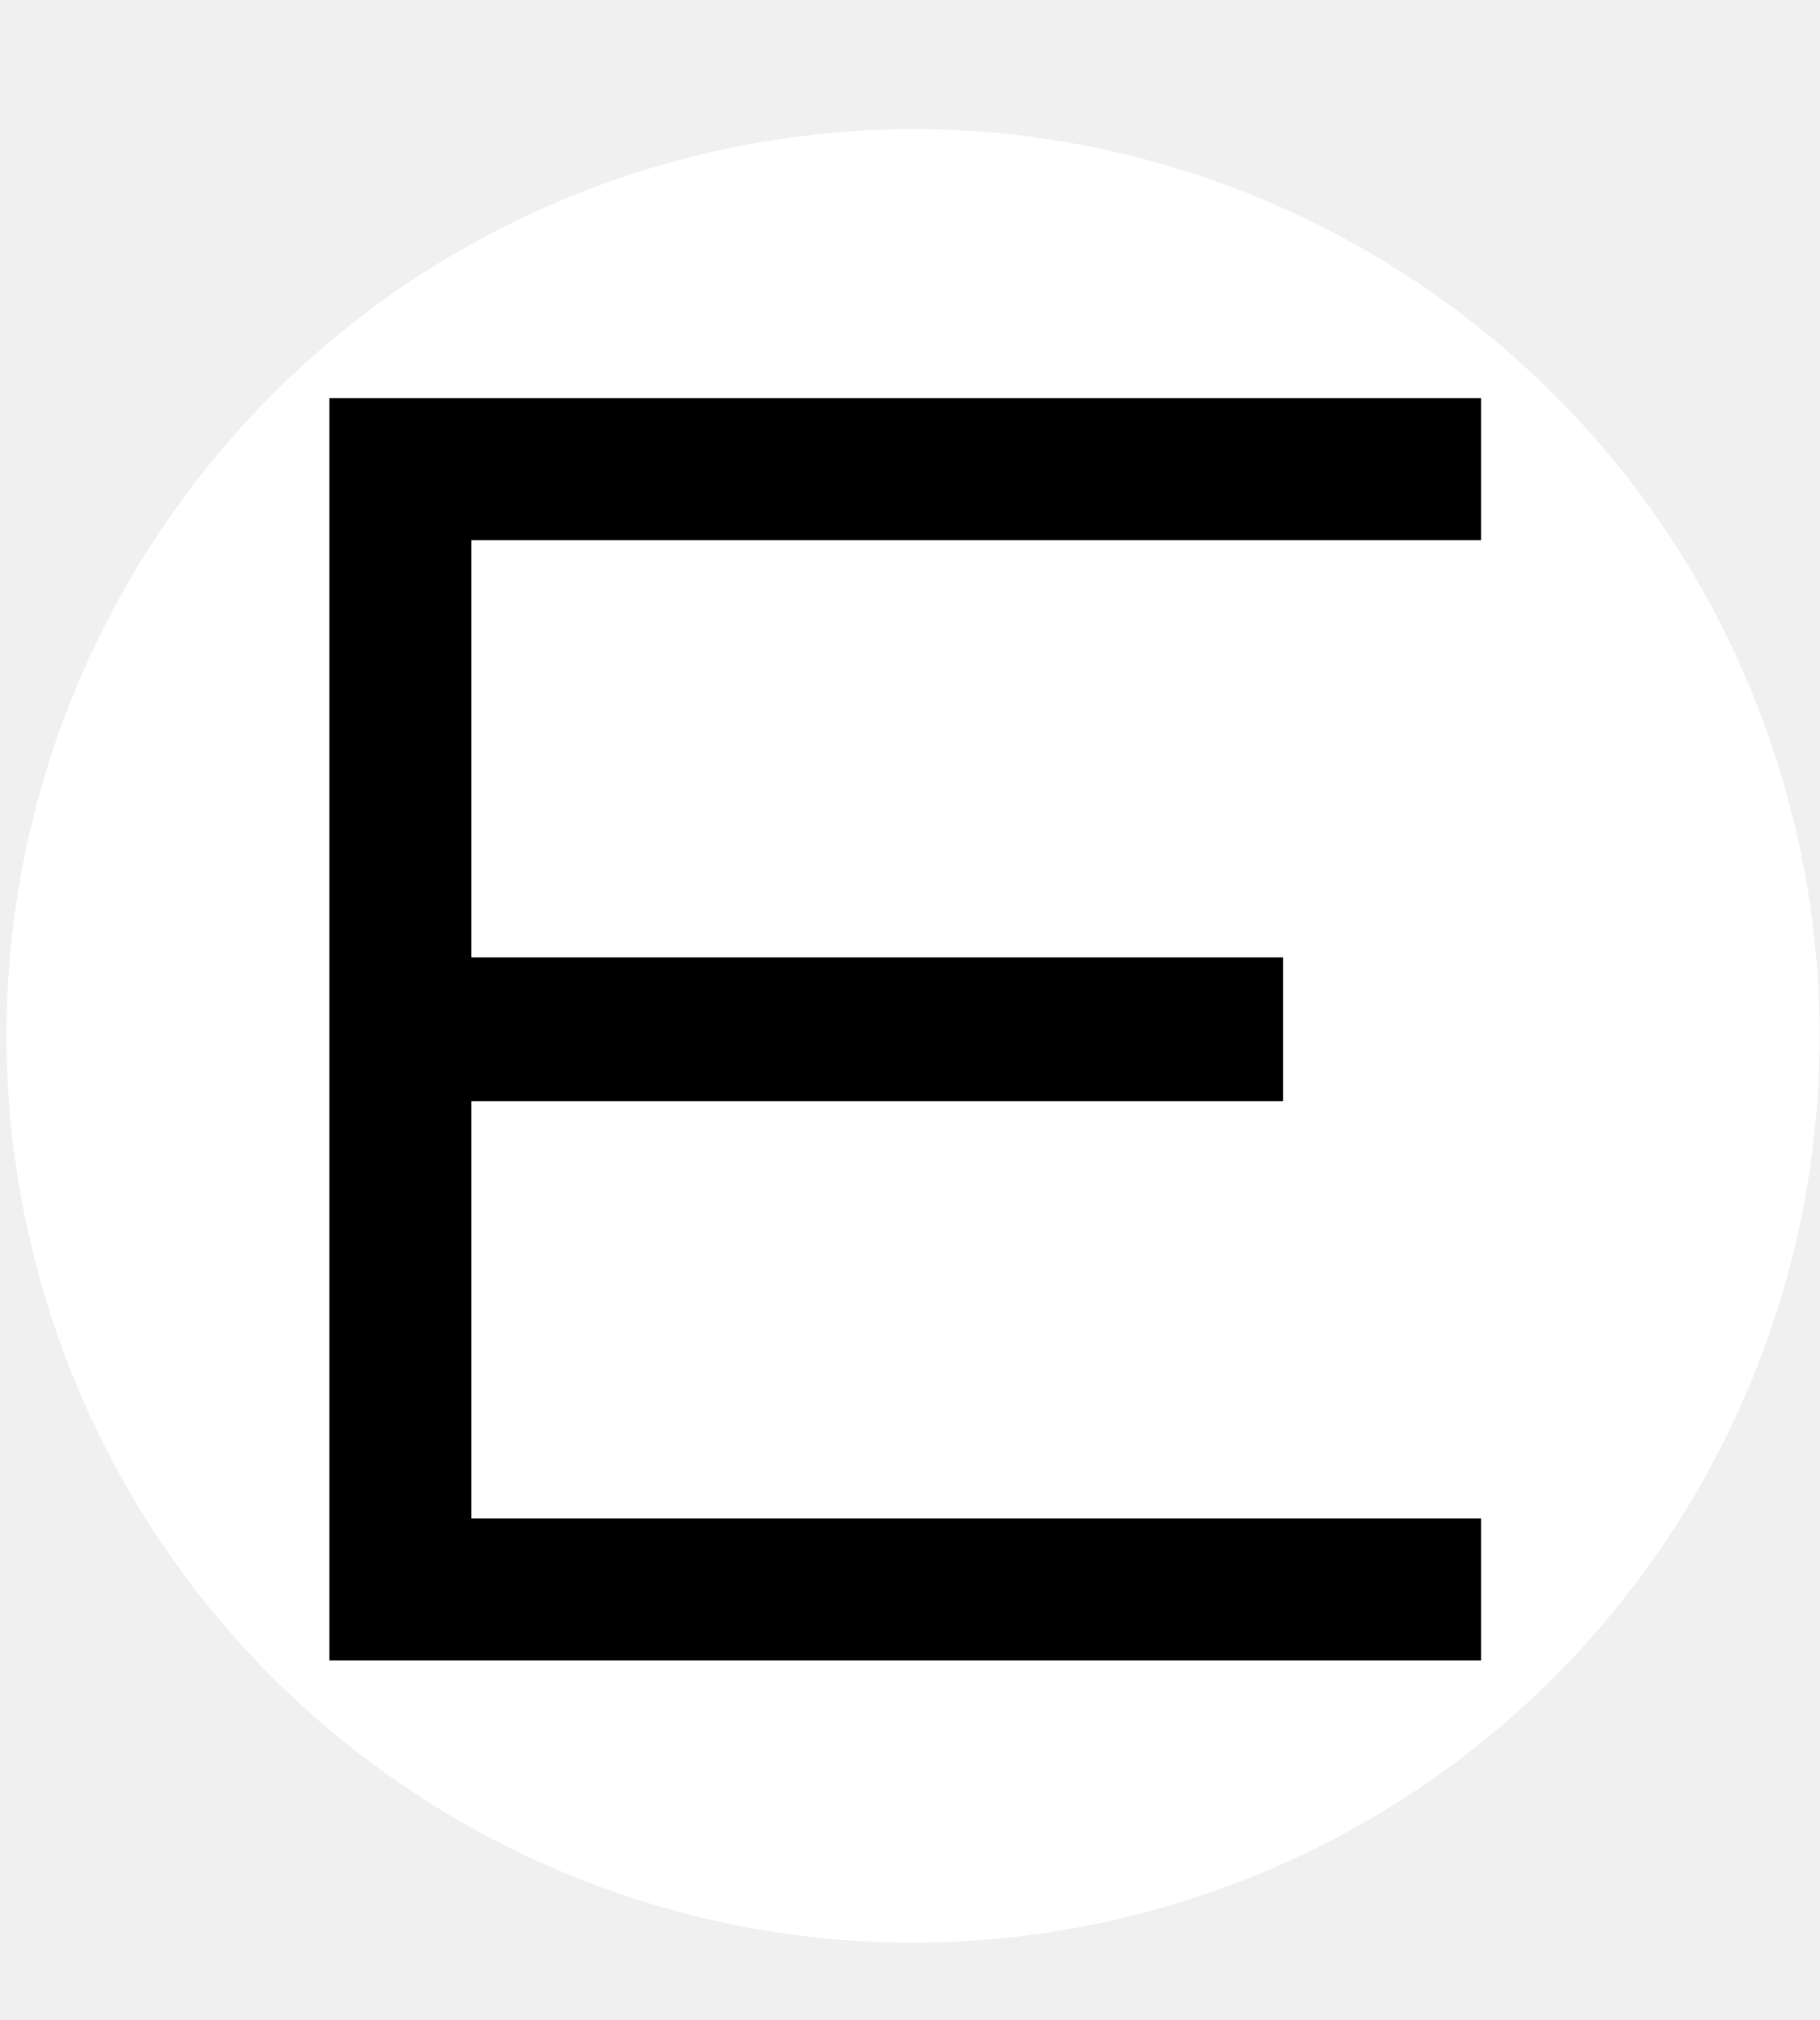
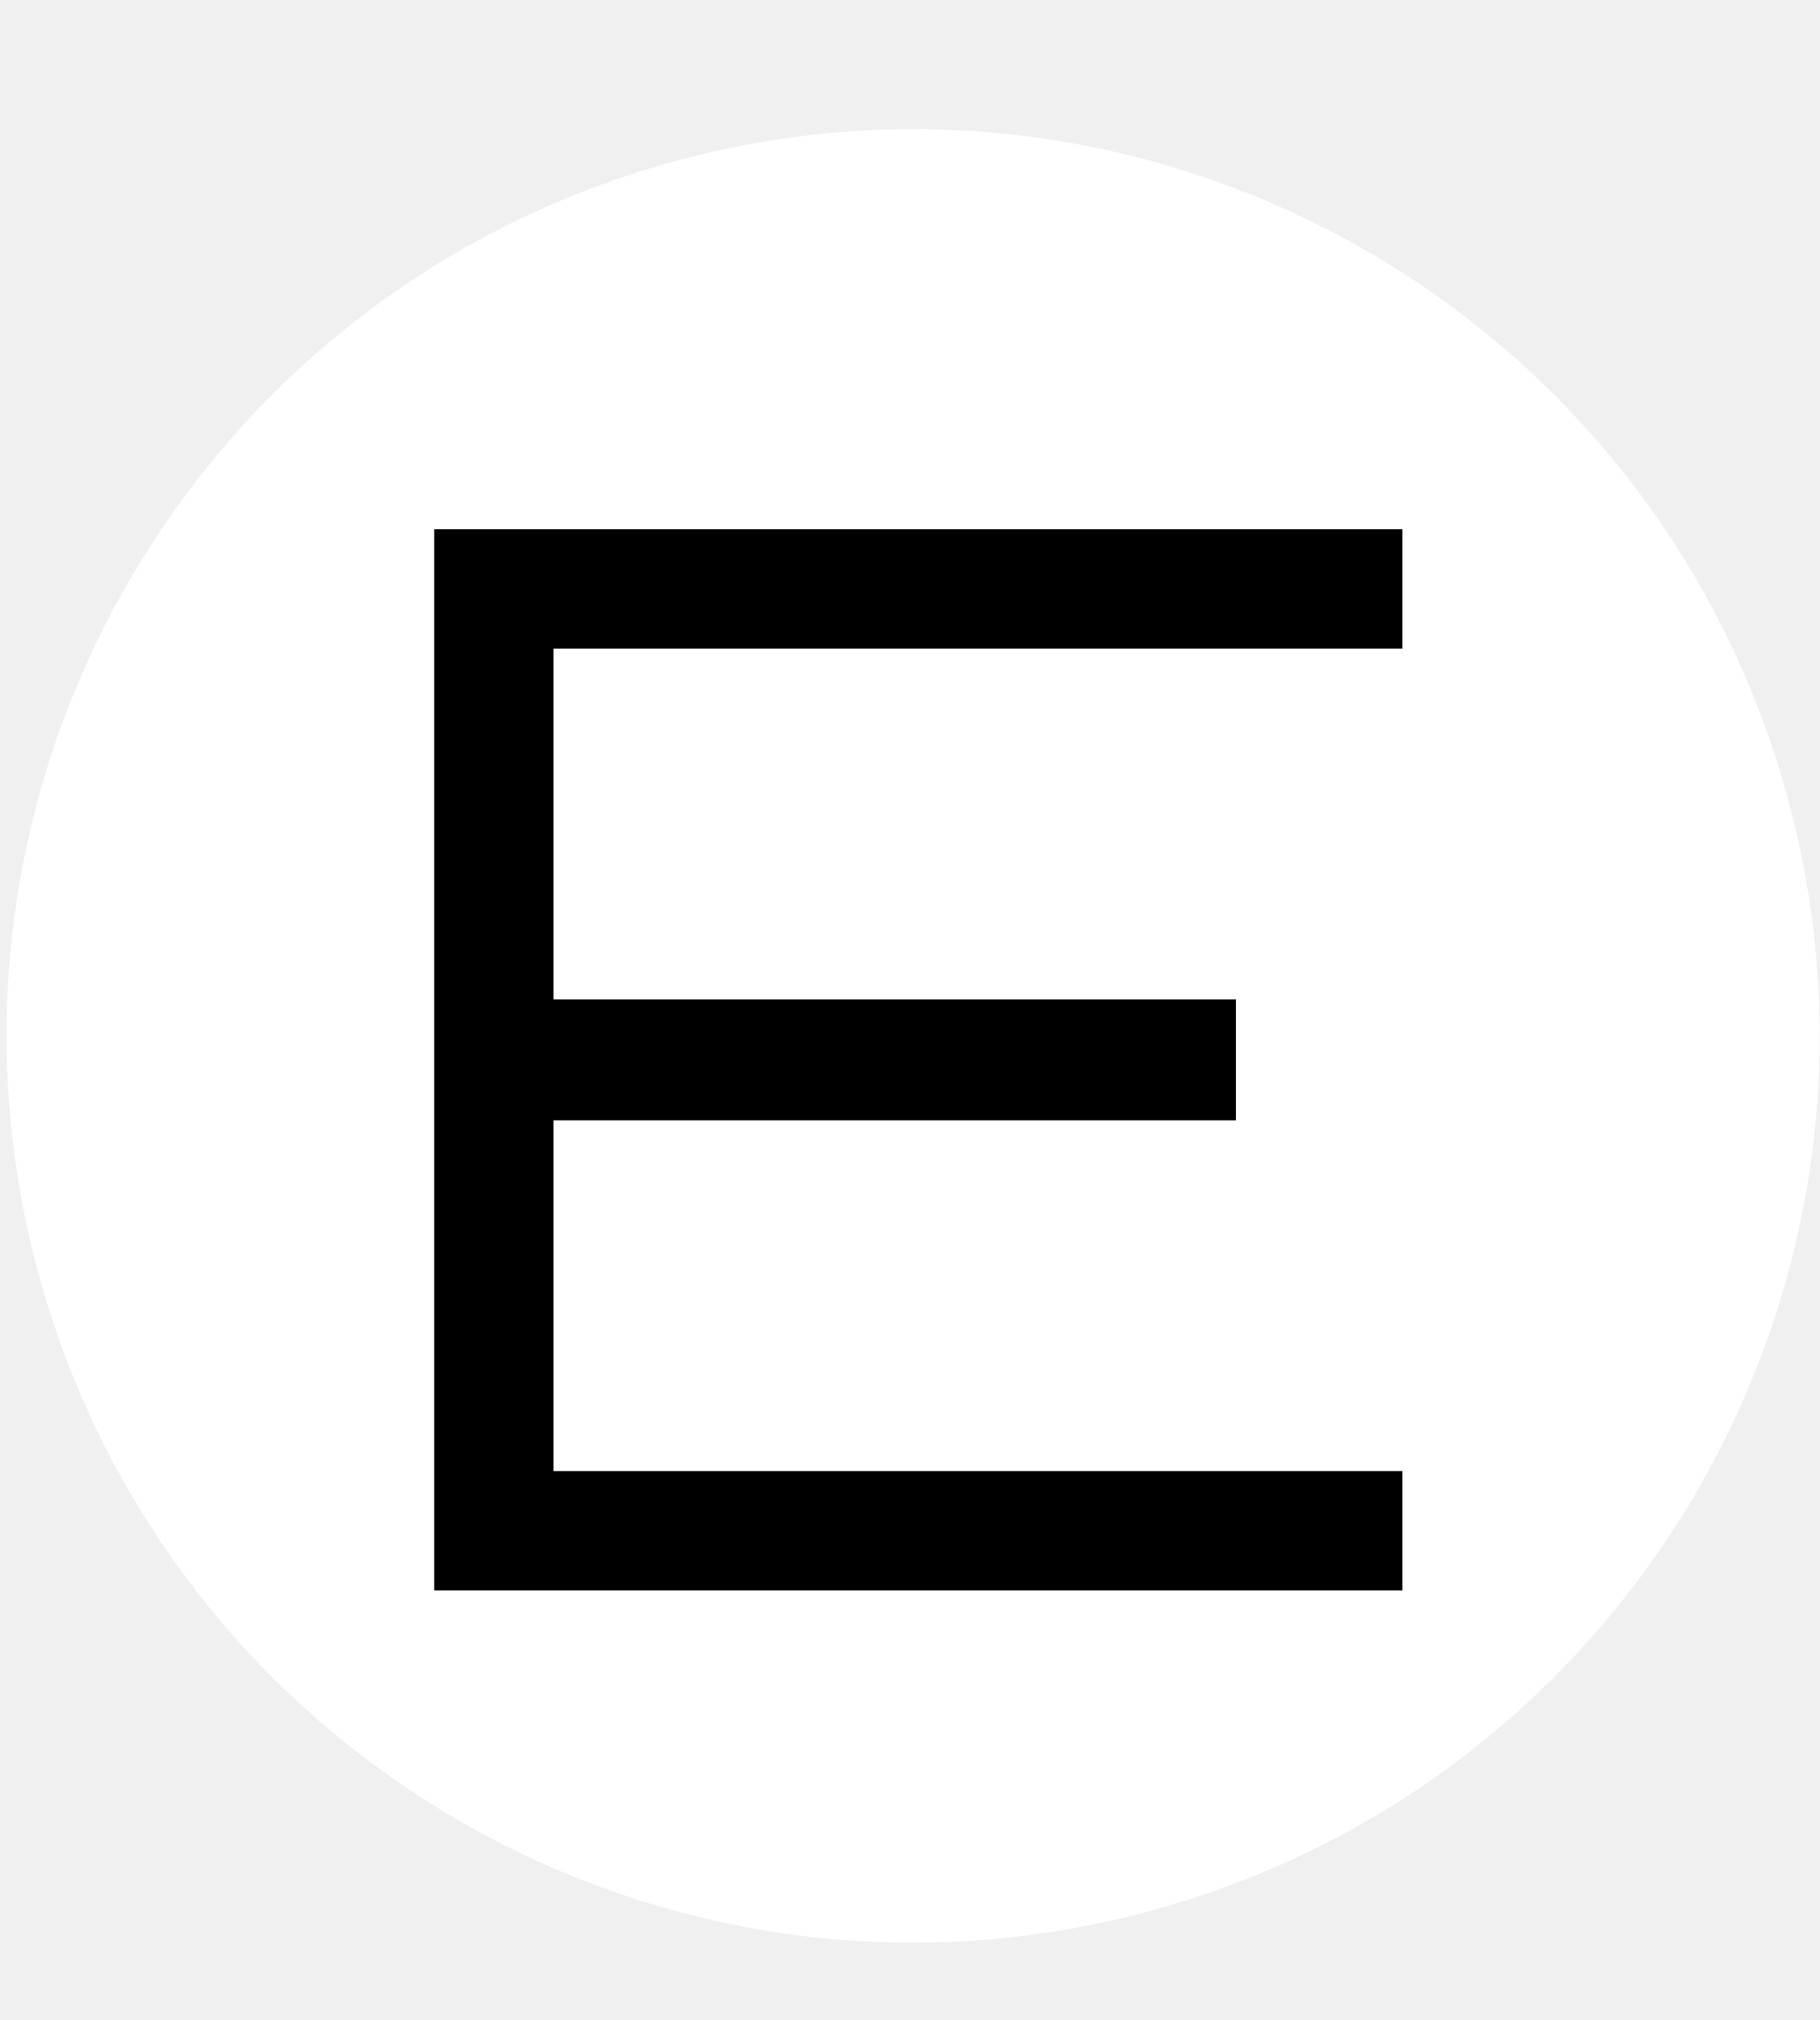
<svg xmlns="http://www.w3.org/2000/svg" id="svg20953" version="1.1" viewBox="0 0 4.833 5.364" height="5.364mm" width="4.833mm">
  <defs id="defs20947">
    <marker style="overflow:visible" id="EmptyTriangleOutS" refX="0" refY="0" orient="auto">
      <path transform="matrix(0.2,0,0,0.2,-0.6,0)" style="fill:#ffffff;fill-rule:evenodd;stroke:#4e9bda;stroke-width:1pt;stroke-opacity:1" d="M 5.77,0 -2.88,5 V -5 Z" id="path3340" />
    </marker>
    <marker style="overflow:visible" id="EmptyTriangleOutM" refX="0" refY="0" orient="auto">
      <path transform="matrix(0.4,0,0,0.4,-1.8,0)" style="fill:#ffffff;fill-rule:evenodd;stroke:#4e9bda;stroke-width:1pt;stroke-opacity:1" d="M 5.77,0 -2.88,5 V -5 Z" id="path3337" />
    </marker>
    <marker style="overflow:visible" id="Arrow2Send" refX="0" refY="0" orient="auto">
      <path transform="matrix(-0.3,0,0,-0.3,0.69,0)" d="M 8.719,4.034 -2.207,0.016 8.719,-4.002 c -1.745,2.372 -1.735,5.617 -6e-7,8.035 z" style="fill:#4e9bda;fill-opacity:1;fill-rule:evenodd;stroke:#4e9bda;stroke-width:0.625;stroke-linejoin:round;stroke-opacity:1" id="path3207" />
    </marker>
    <marker style="overflow:visible" id="marker4272" refX="0" refY="0" orient="auto">
      <path transform="scale(-0.6)" d="M 8.719,4.034 -2.207,0.016 8.719,-4.002 c -1.745,2.372 -1.735,5.617 -6e-7,8.035 z" style="fill:#4e9bda;fill-opacity:1;fill-rule:evenodd;stroke:#4e9bda;stroke-width:0.625;stroke-linejoin:round;stroke-opacity:1" id="path4270" />
    </marker>
    <marker style="overflow:visible" id="Arrow2Mend" refX="0" refY="0" orient="auto">
      <path transform="scale(-0.6)" d="M 8.719,4.034 -2.207,0.016 8.719,-4.002 c -1.745,2.372 -1.735,5.617 -6e-7,8.035 z" style="fill:#4e9bda;fill-opacity:1;fill-rule:evenodd;stroke:#4e9bda;stroke-width:0.625;stroke-linejoin:round;stroke-opacity:1" id="path3201" />
    </marker>
    <marker style="overflow:visible" id="Arrow1Send" refX="0" refY="0" orient="auto">
      <path transform="matrix(-0.2,0,0,-0.2,-1.2,0)" style="fill:#4e9bda;fill-opacity:1;fill-rule:evenodd;stroke:#4e9bda;stroke-width:1pt;stroke-opacity:1" d="M 0,0 5,-5 -12.5,0 5,5 Z" id="path3189" />
    </marker>
    <marker style="overflow:visible" id="Arrow2Lend" refX="0" refY="0" orient="auto">
      <path transform="matrix(-1.1,0,0,-1.1,-1.1,0)" d="M 8.719,4.034 -2.207,0.016 8.719,-4.002 c -1.745,2.372 -1.735,5.617 -6e-7,8.035 z" style="fill:#000000;fill-opacity:1;fill-rule:evenodd;stroke:#000000;stroke-width:0.625;stroke-linejoin:round;stroke-opacity:1" id="path3195" />
    </marker>
  </defs>
  <g transform="translate(-49.39322,-142.6837)" id="layer1">
    <path d="m 51.286,143.63 a 1.881,1.881 0 0 1 2.337,1.272 1.881,1.881 0 0 1 -1.272,2.337 1.881,1.881 0 0 1 -2.337,-1.272 1.881,1.881 0 0 1 1.272,-2.337" id="path1761" style="fill:#ffffff;stroke:#ffffff;stroke-width:1.052;stroke-linecap:round;stroke-linejoin:round;stroke-miterlimit:6;fill-opacity:1;stroke-opacity:1" />
-     <g style="font-style:normal;font-variant:normal;font-weight:normal;font-stretch:normal;font-size:4.656px;line-height:1.25;font-family:Orbitron;-inkscape-font-specification:Orbitron;stroke-width:0.349" id="text1759" aria-label="E">
+     <g transform="matrix(0.8406785,0,0,0.8406785,8.287253,23.24912)" style="font-style:normal;font-variant:normal;font-weight:normal;font-stretch:normal;font-size:4.656px;line-height:1.25;font-family:Orbitron;-inkscape-font-specification:Orbitron;stroke-width:0.349" id="text1759" aria-label="E">
      <path id="path2366" style="font-style:normal;font-variant:normal;font-weight:normal;font-stretch:normal;font-size:4.656px;font-family:Orbitron;-inkscape-font-specification:Orbitron;stroke-width:0.349" d="m 53.327,143.741 v 0.377 H 50.645 v 1.108 h 2.156 v 0.382 H 50.645 v 1.108 h 2.682 v 0.377 h -3.059 v -3.352 z" />
    </g>
  </g>
</svg>
